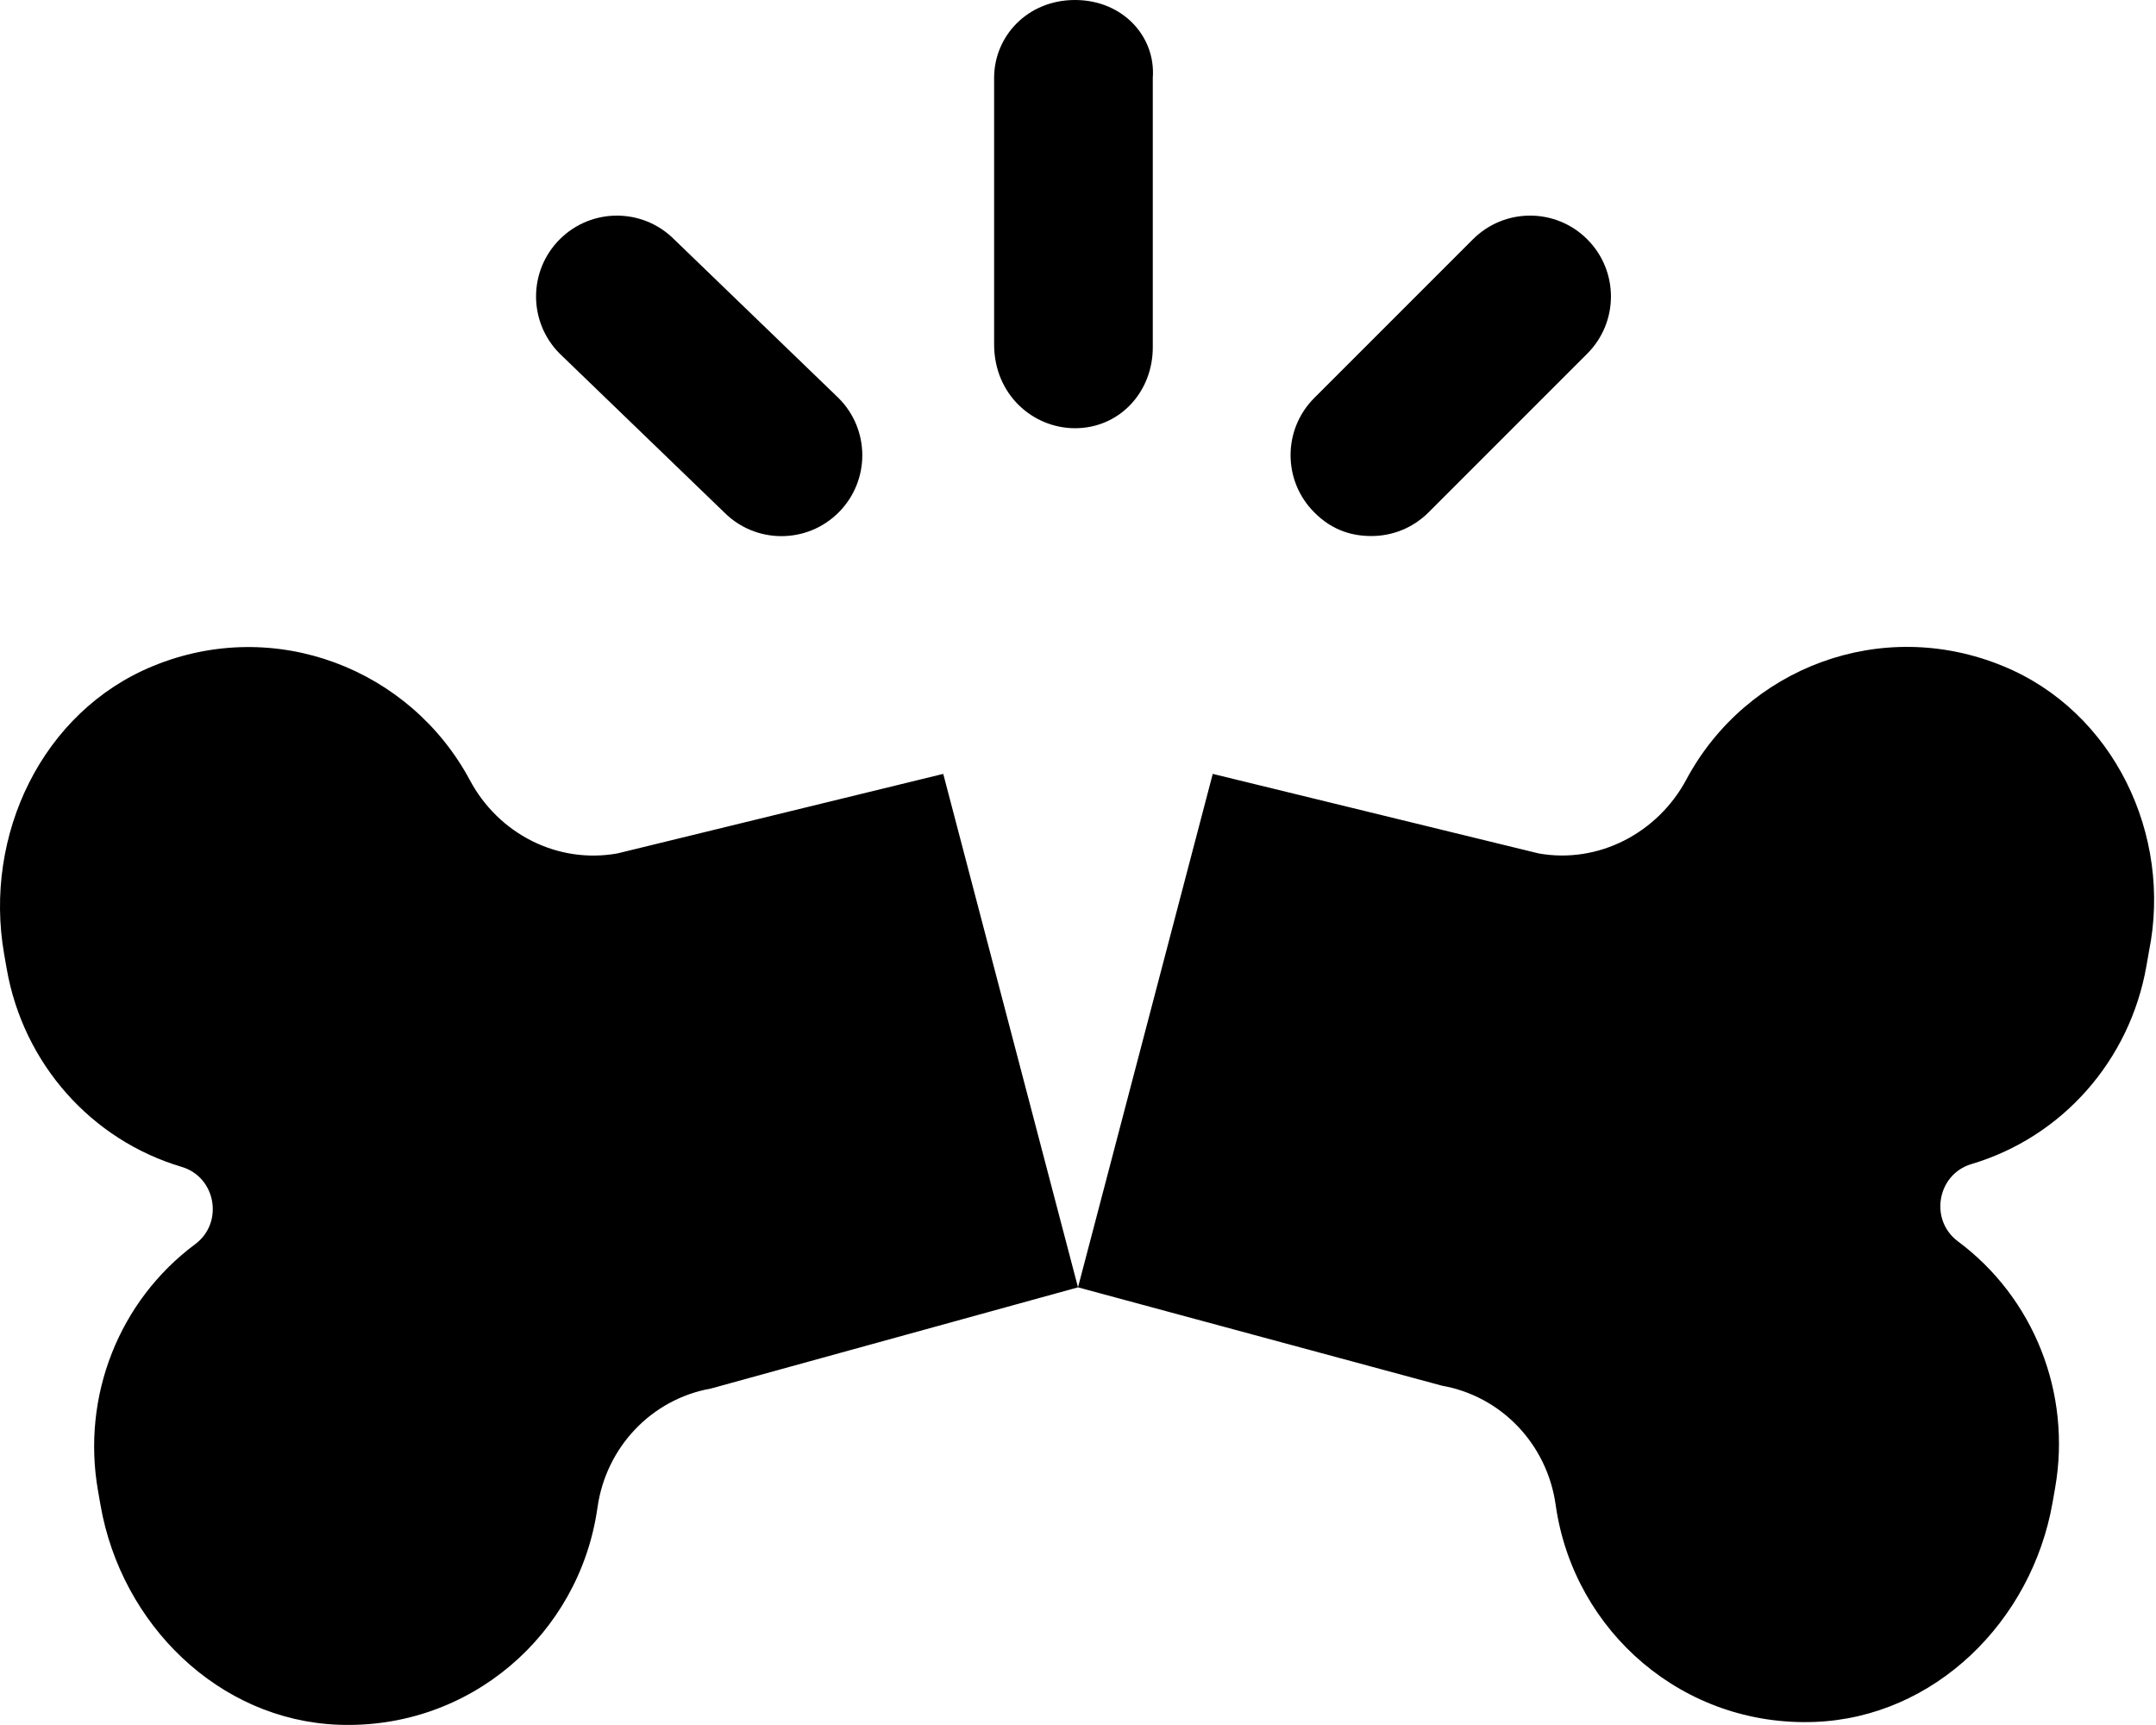
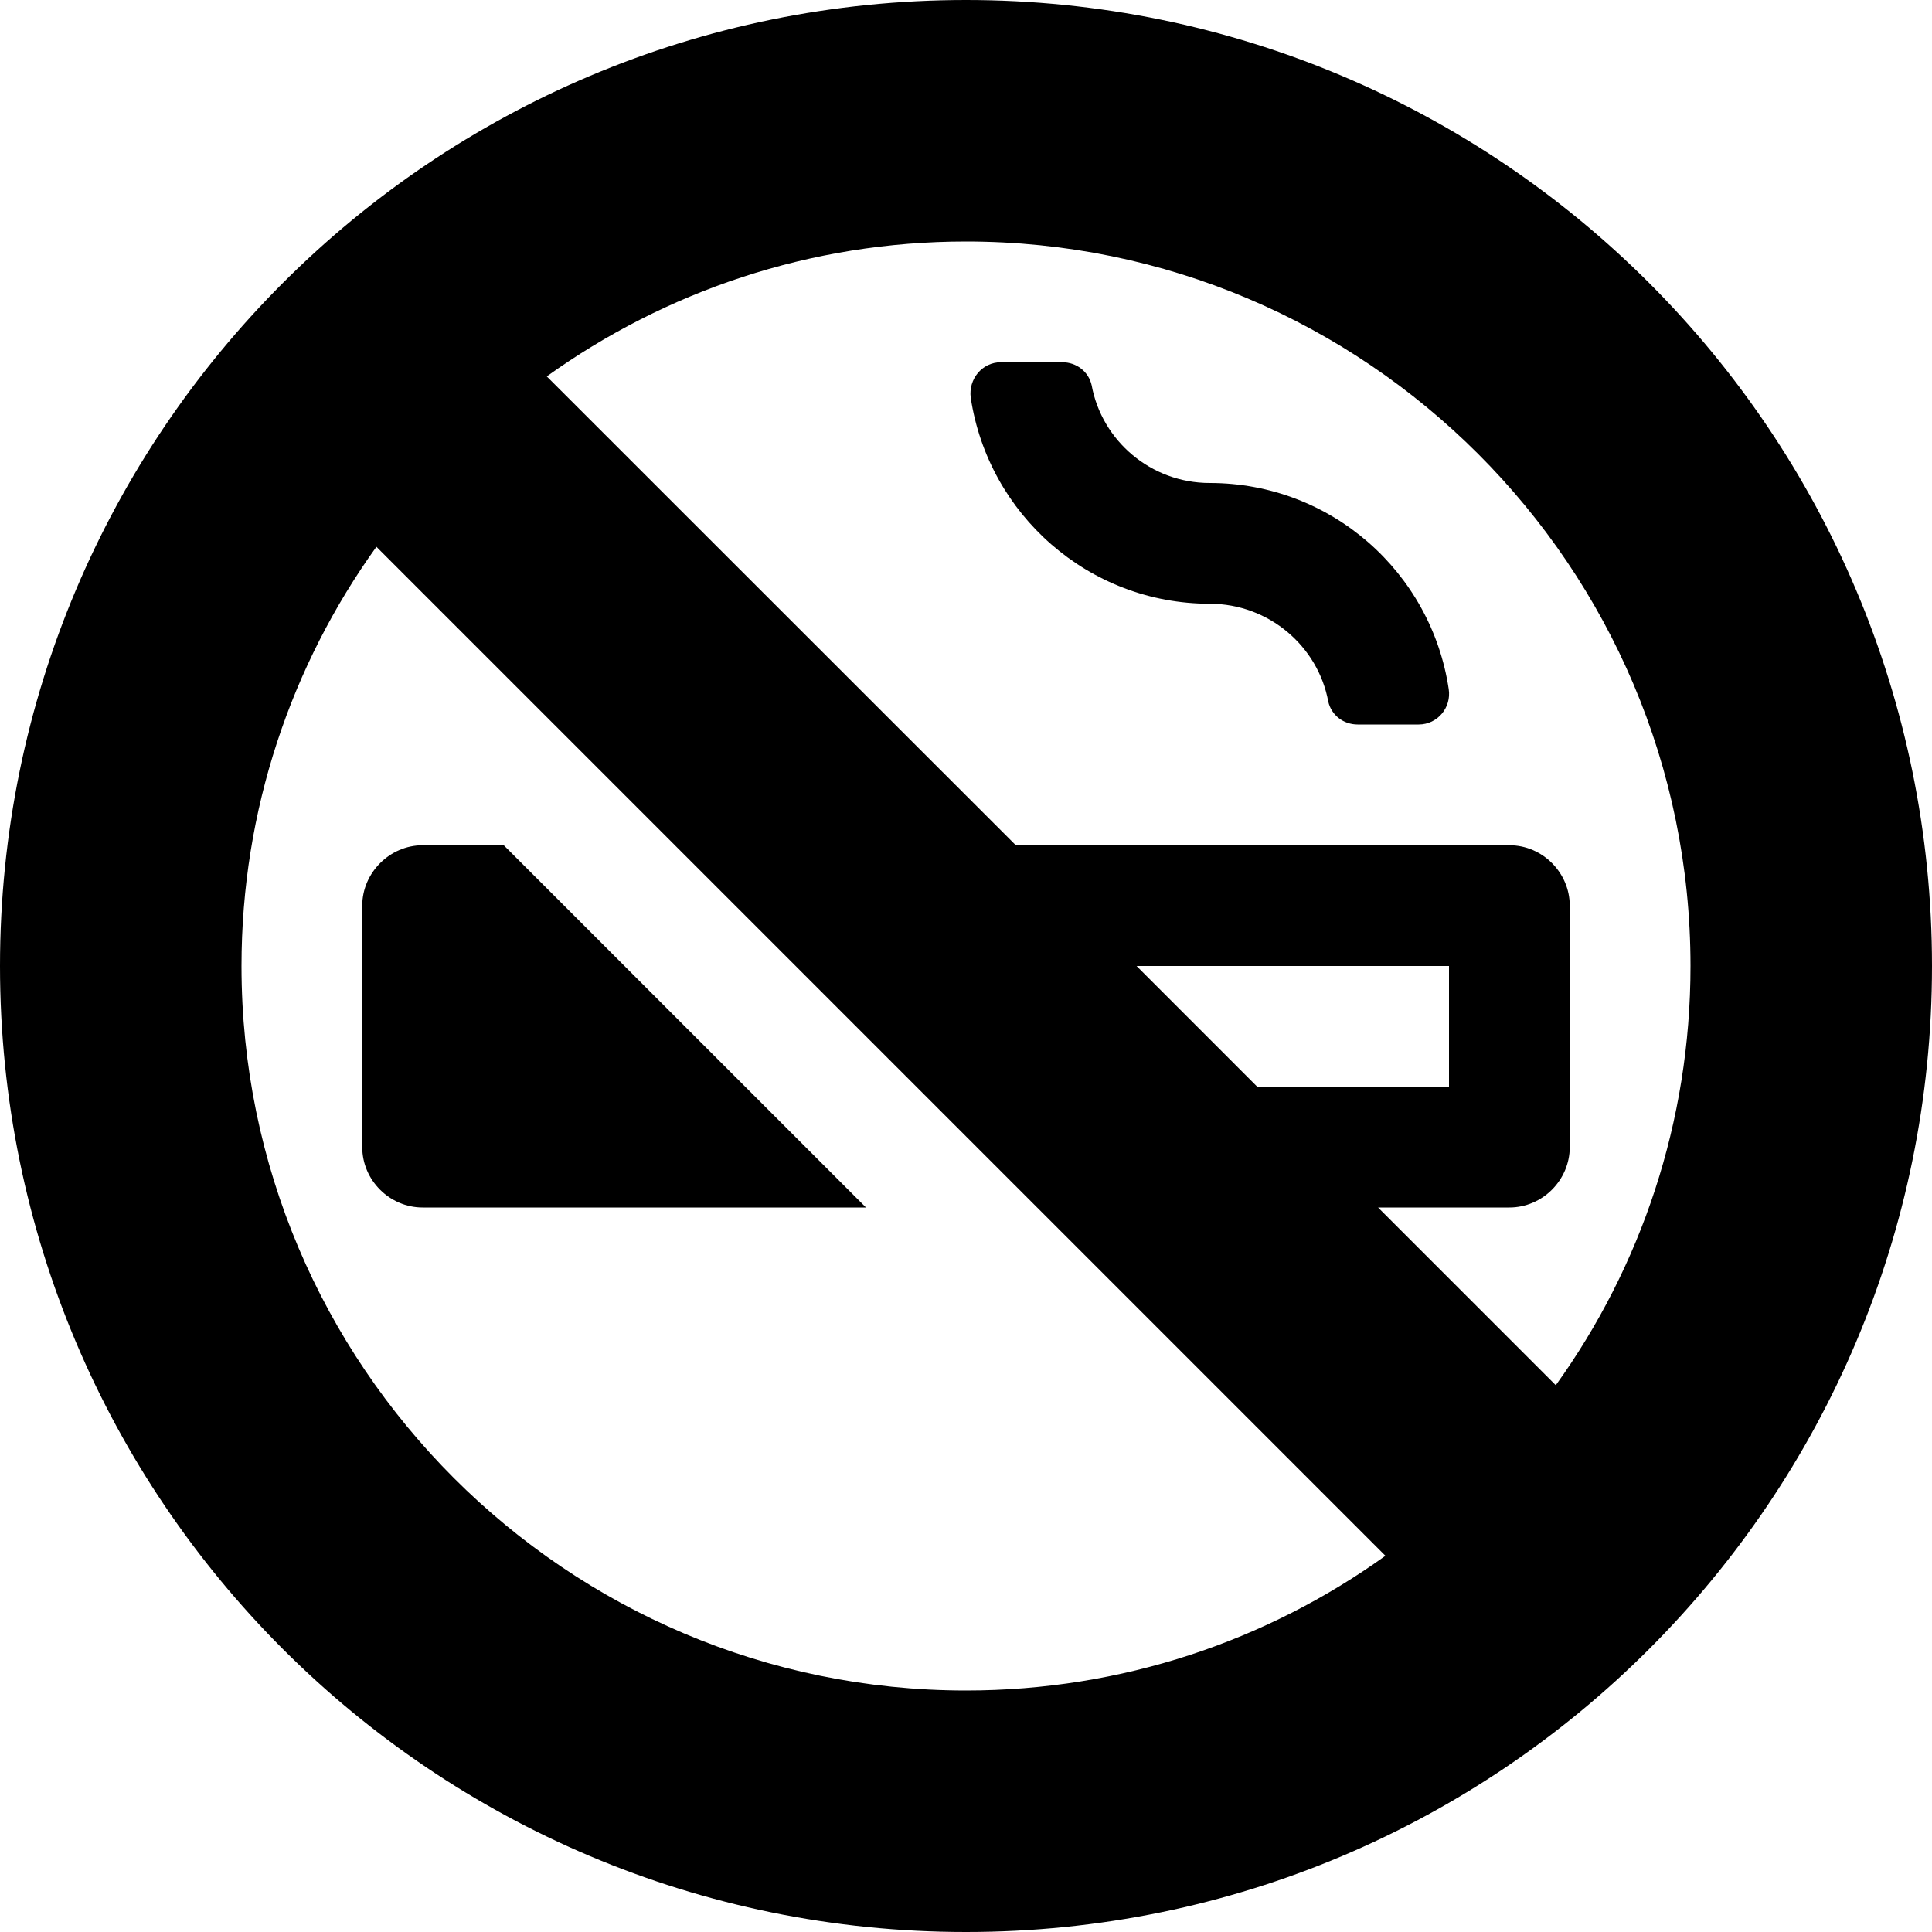
- <svg xmlns="http://www.w3.org/2000/svg" viewBox="0 0 640 512">
-   <path d="M215 152.1c4.688 4.688 10.81 7.031 16.97 7.031s12.28-2.344 16.97-7.031c9.375-9.375 9.375-24.56 0-33.94L200.1 71.03c-9.375-9.375-24.56-9.375-33.94 0s-9.375 24.56 0 33.94L215 152.1zM407.1 159.1c6.156 0 12.28-2.344 16.97-7.031l47.1-47.1c9.375-9.375 9.375-24.56 0-33.94s-24.56-9.375-33.94 0l-47.1 47.1c-9.375 9.375-9.375 24.56 0 33.94C395.7 157.7 401.8 159.1 407.1 159.1zM319.1 127.1c13.25 0 23.1-10.75 23.1-24V23.1C343.1 10.75 333.2 0 319.1 0S295.1 10.75 295.1 23.1v79.1C295.1 117.2 306.7 127.1 319.1 127.1zM183.3 253.3C165.5 256.5 148 247.5 139.5 231.6C121.8 198.5 81.58 182.8 45.41 197.7C12.5 211.2-4.943 247.9 1.229 283.2l.762 4.355c4.906 28.04 25.01 50.83 52.05 58.82c10.06 3.074 12.4 16.48 3.994 22.84c-22.7 16.83-33.86 45.17-28.95 73.22l.762 4.354c6.174 35.29 35.01 63.75 70.53 65.13c39.04 1.52 71.43-26.75 76.91-63.97l.088-.596c2.561-17.85 16.05-32.09 33.67-35.22L320 382.1L280 229.7L183.3 253.3zM594.6 197.7c-36.17-14.89-76.2 .506-93.97 33.59c-8.512 15.98-26.15 25.17-43.87 22.02L360 229.7L320 382.1l108.1 29.2c17.62 3.133 31.11 17.37 33.67 35.22l.088 .596c5.475 37.22 37.87 65.49 76.91 63.97c35.53-1.385 64.36-29.84 70.53-65.13l.762-4.354c4.906-28.05-6.256-56.39-28.95-73.22c-8.406-6.357-6.062-19.76 3.994-22.84c27.04-7.988 47.14-30.78 52.05-58.82l.762-4.355C644.9 247.9 627.5 211.2 594.6 197.7z" />
+ <svg xmlns="http://www.w3.org/2000/svg" viewBox="0 0 512 512">
+   <path d="M96 304C96 312.8 103.3 320 112 320h117.5l-96-96H112C103.3 224 96 231.3 96 240V304zM256 0C114.6 0 0 114.6 0 256s114.6 256 256 256s256-114.6 256-256S397.4 0 256 0zM256 448c-105.9 0-192-86.13-192-192c0-41.38 13.25-79.75 35.75-111.1l267.4 267.4C335.8 434.8 297.4 448 256 448zM301.2 256H384v32h-50.81L301.2 256zM412.3 367.1L365.2 320H400c8.75 0 16-7.25 16-16v-64C416 231.3 408.8 224 400 224h-130.8L144.9 99.75C176.3 77.25 214.6 64 256 64C361.9 64 448 150.1 448 256C448 297.4 434.8 335.8 412.3 367.1zM320.6 128C305 128 292 116.8 289.3 102.1C288.5 98.5 285.3 96 281.5 96h-16.25c-5 0-8.625 4.5-8 9.375C261.9 136.3 288.5 160 320.6 160C336.3 160 349.3 171.3 352 185.9C352.8 189.5 356 192 359.8 192h16.17c5 0 8.708-4.5 7.958-9.375C379.3 151.7 352.8 128 320.6 128z" />
</svg>
